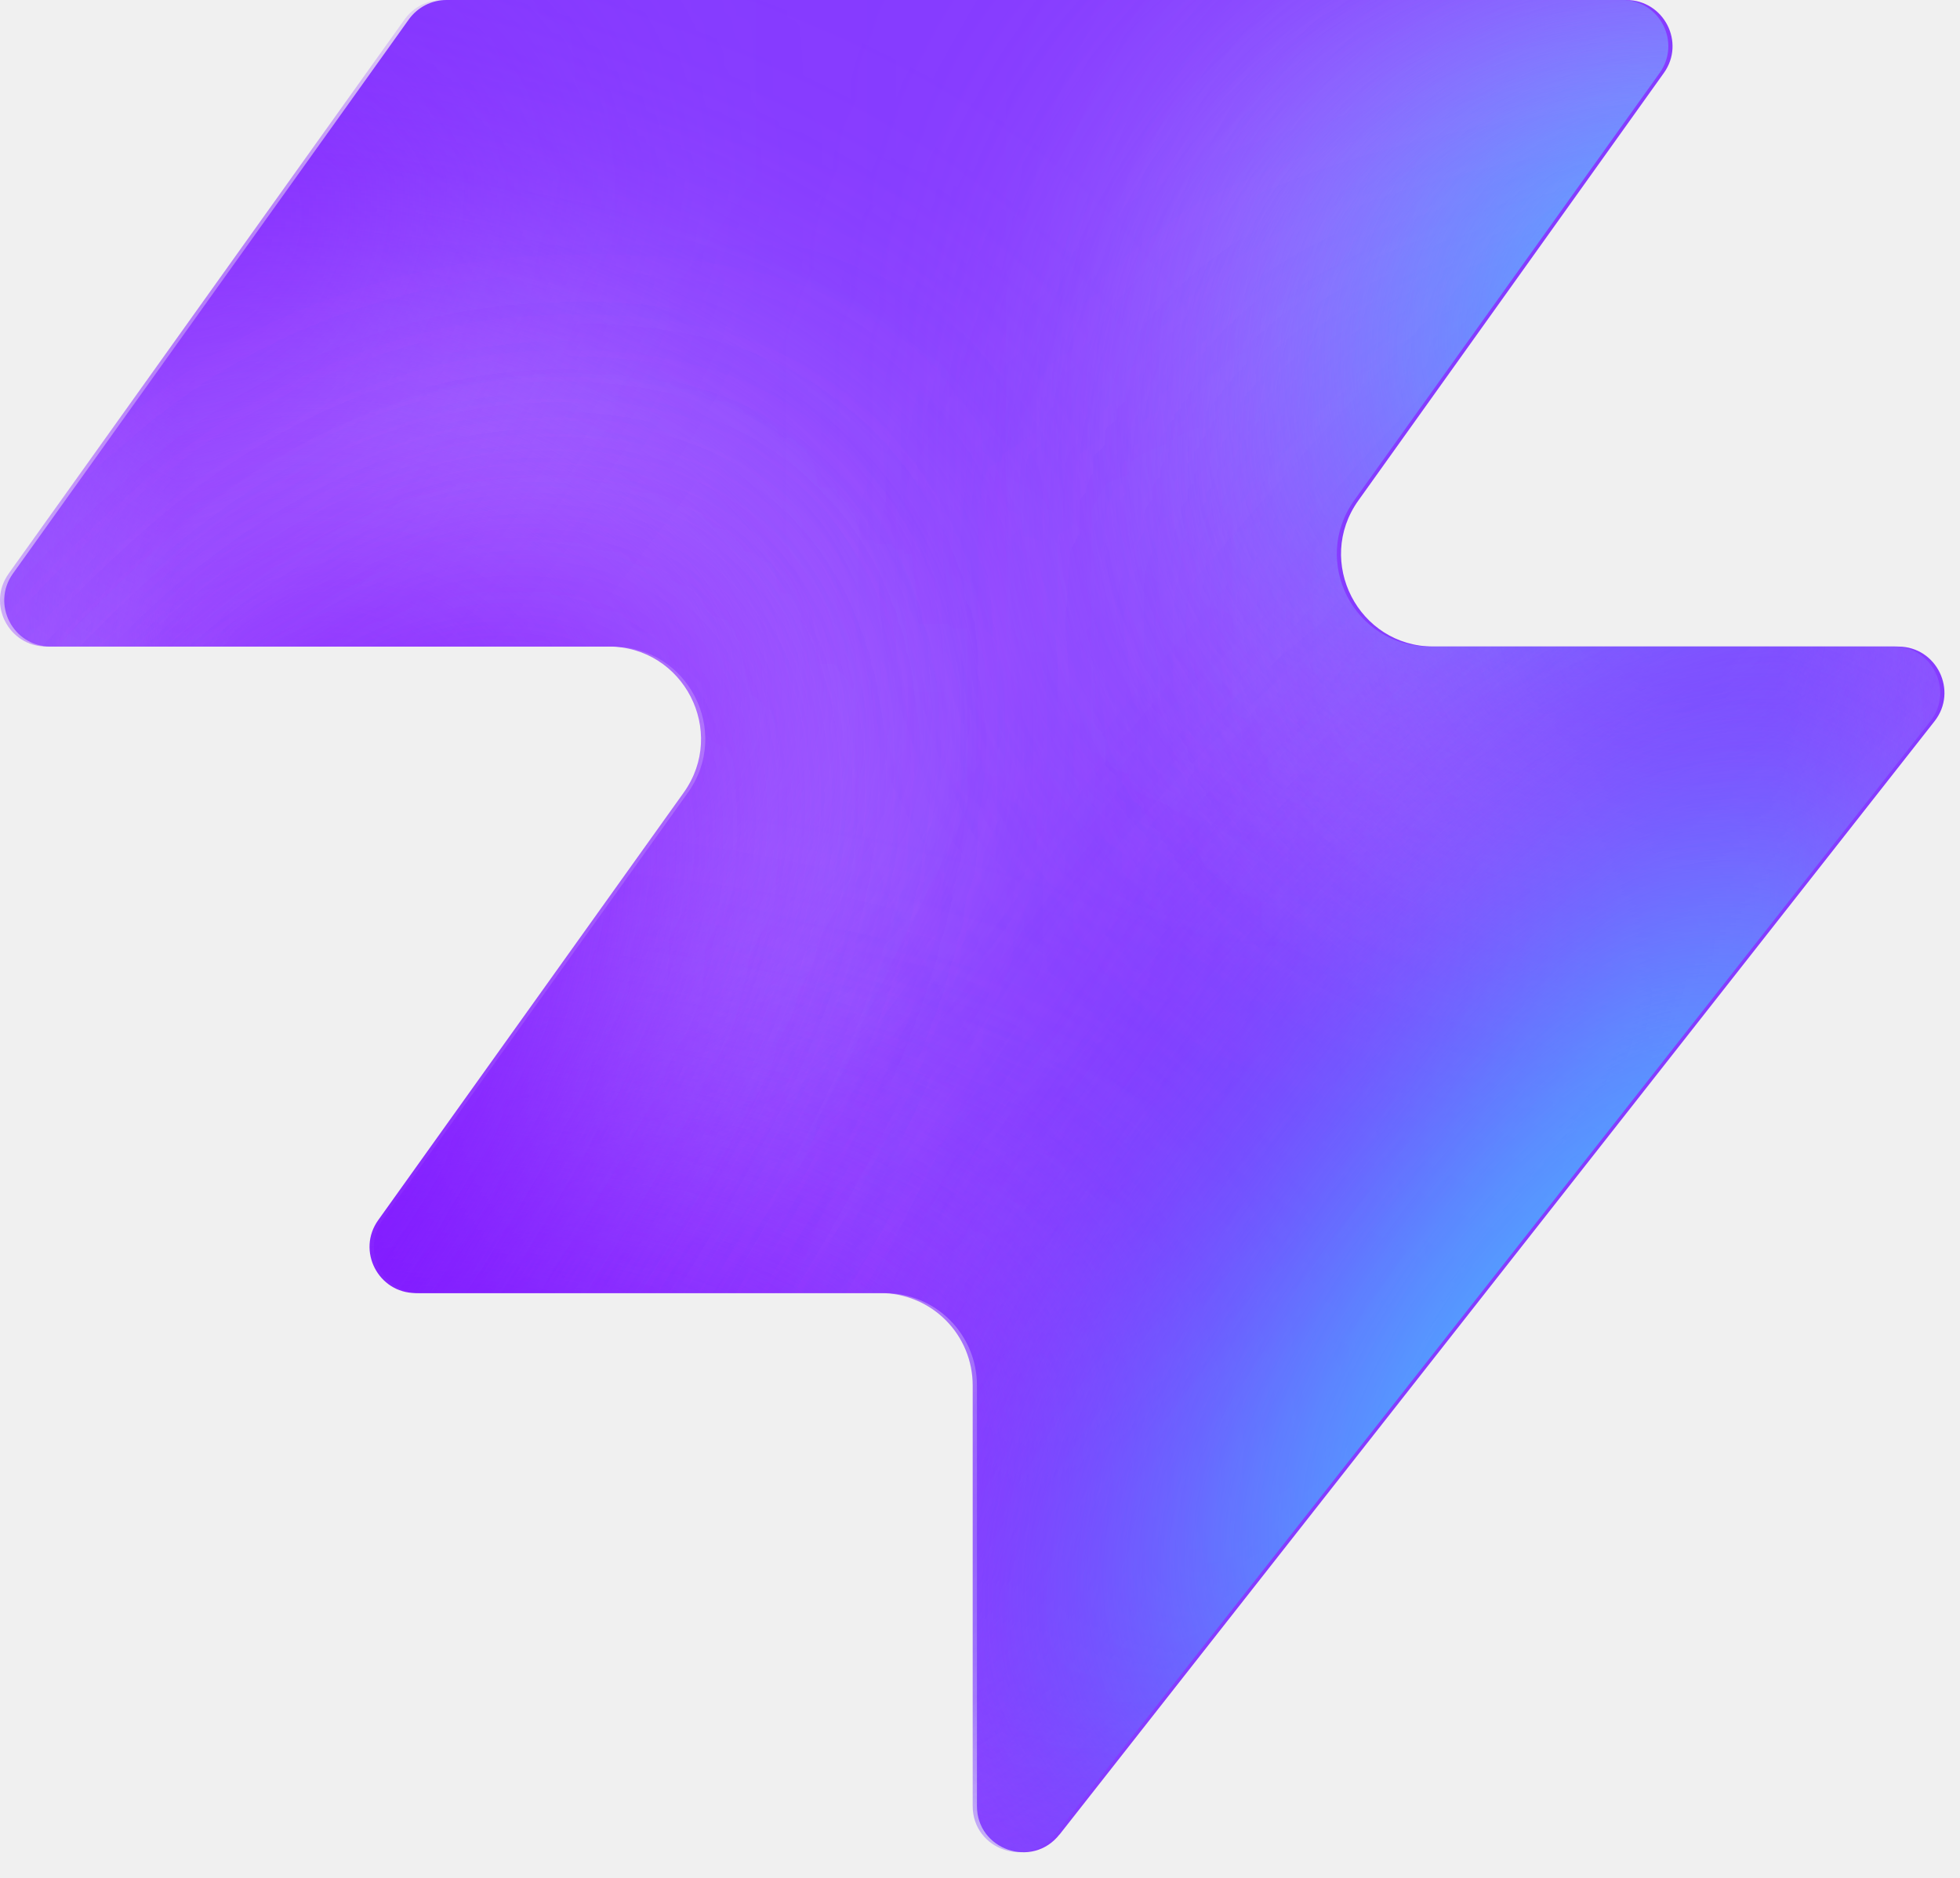
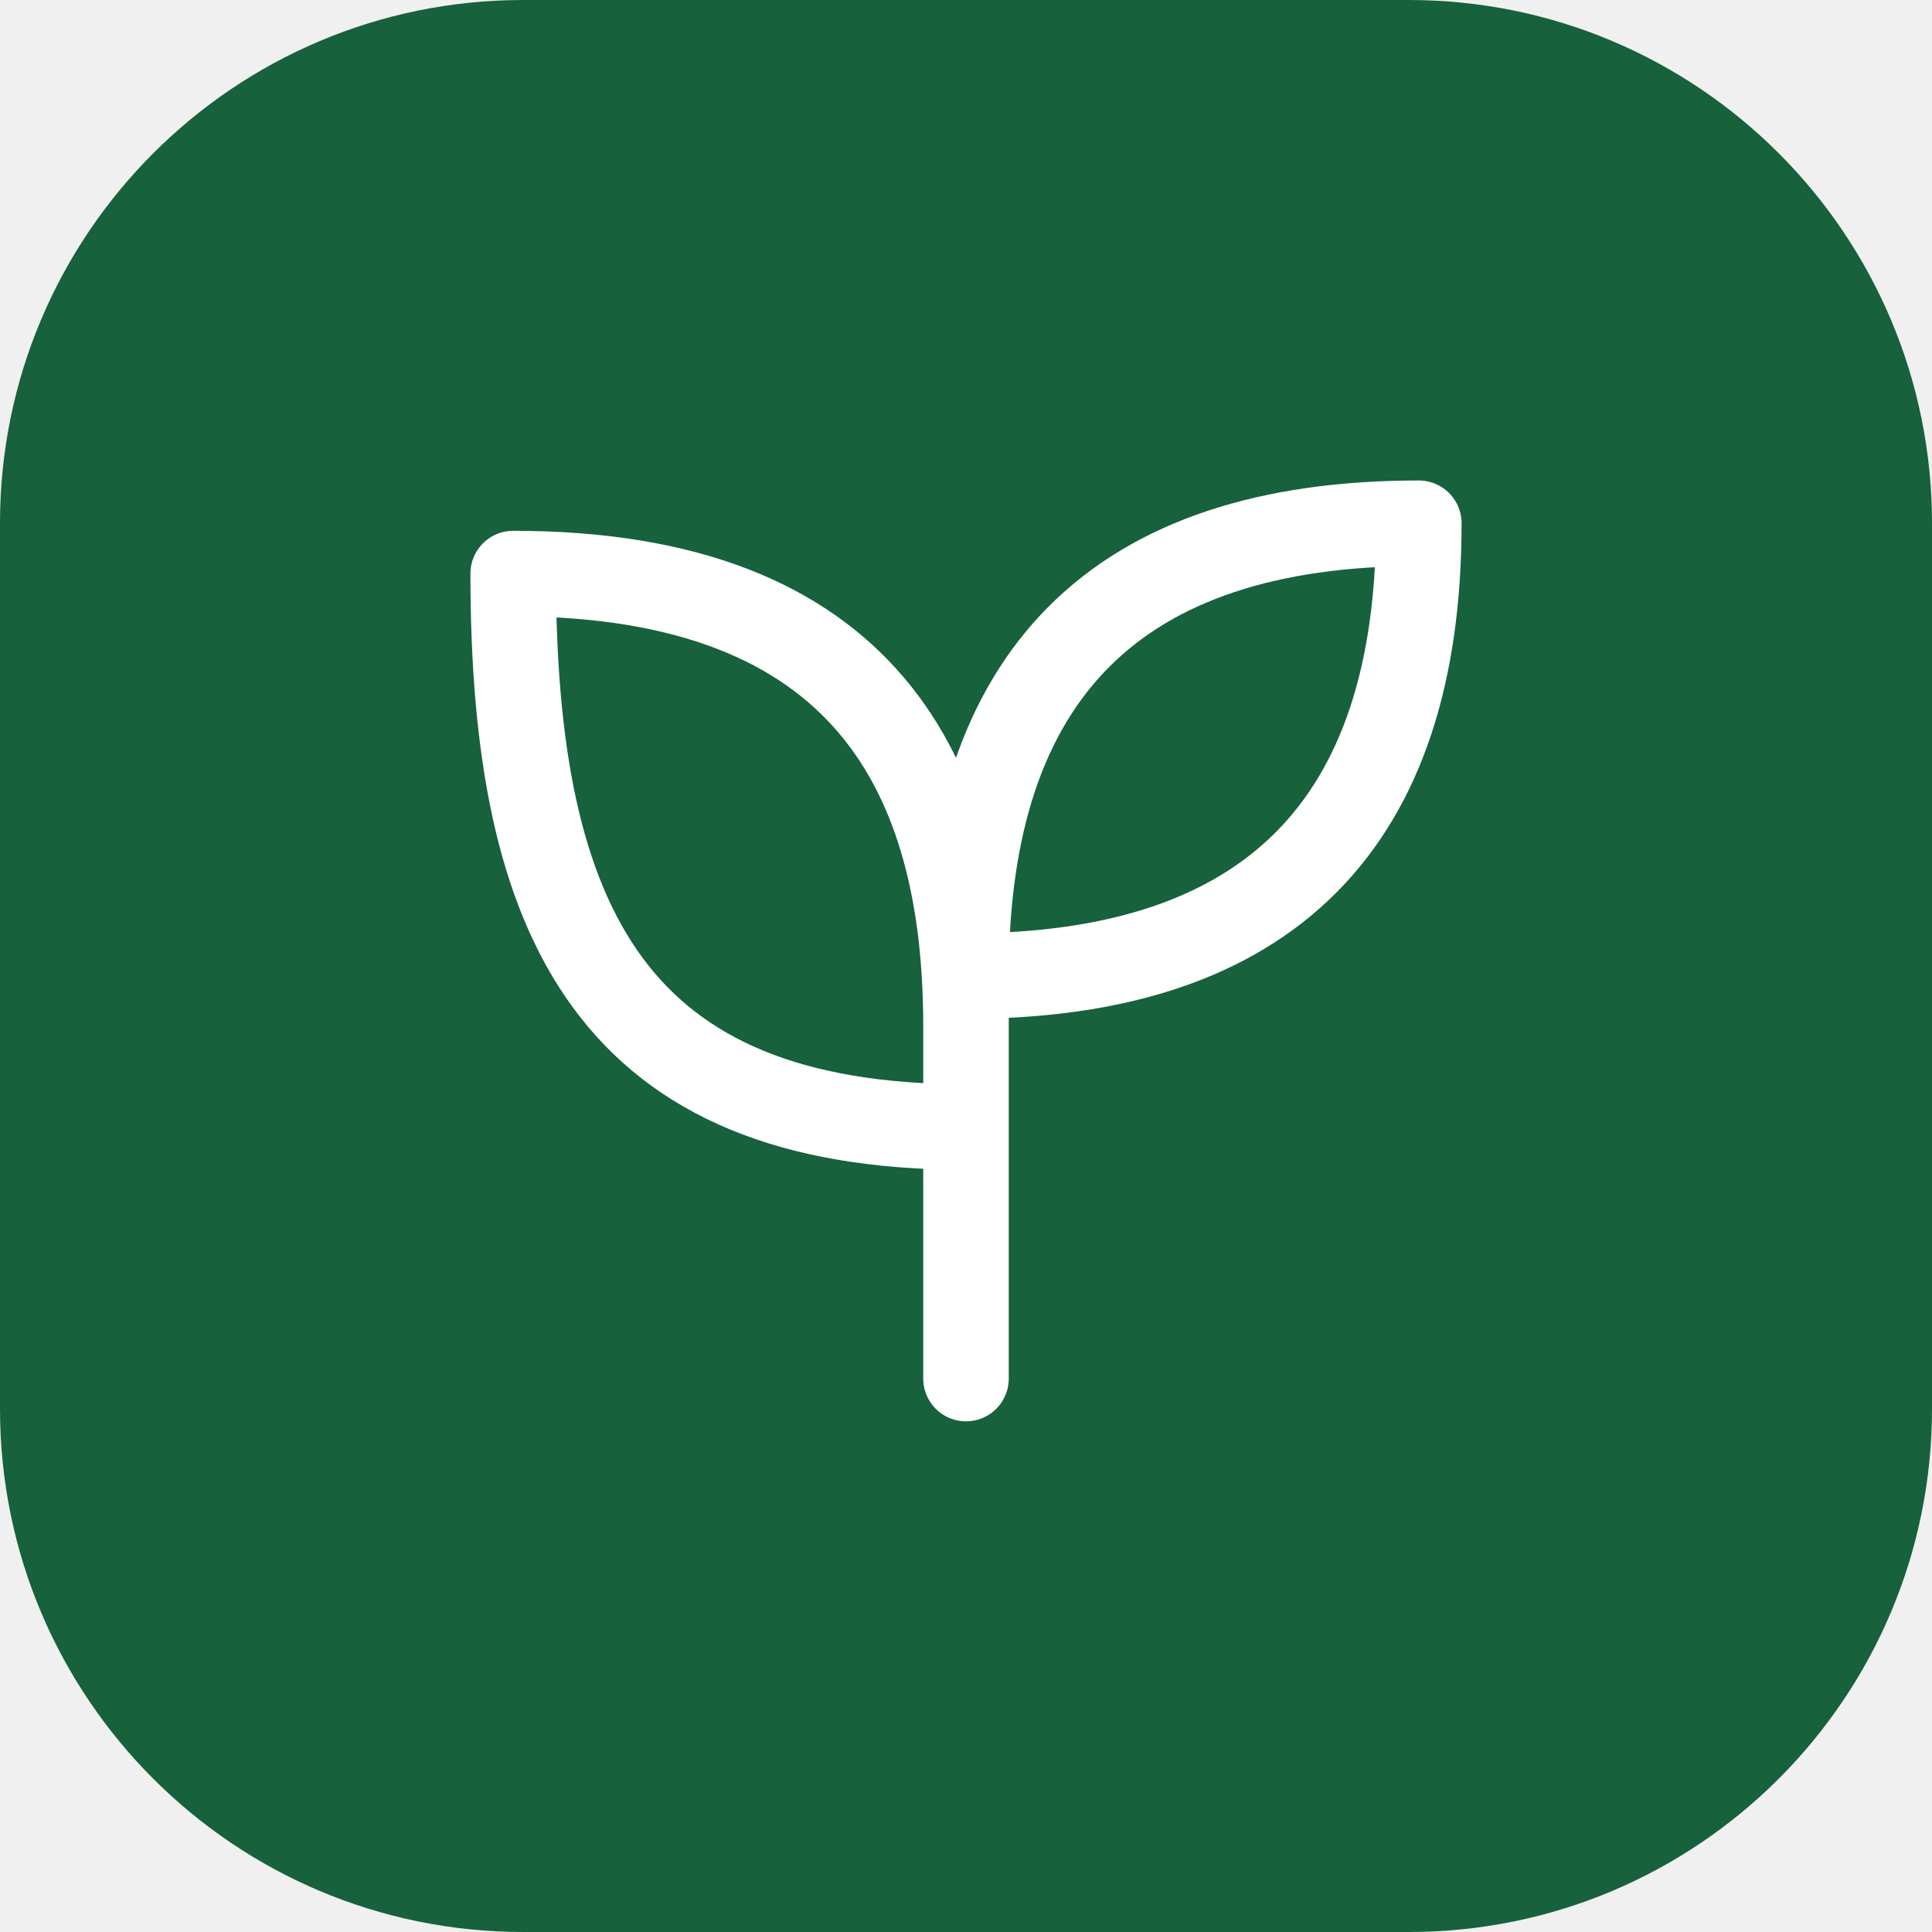
- <svg xmlns="http://www.w3.org/2000/svg" width="48" height="46" fill="none" viewBox="0 0 48 46">
-   <path fill="#863bff" d="M25.946 44.938c-.664.845-2.021.375-2.021-.698V33.937a2.26 2.26 0 0 0-2.262-2.262H10.287c-.92 0-1.456-1.04-.92-1.788l7.48-10.471c1.07-1.497 0-3.578-1.842-3.578H1.237c-.92 0-1.456-1.04-.92-1.788L10.013.474c.214-.297.556-.474.92-.474h28.894c.92 0 1.456 1.04.92 1.788l-7.48 10.471c-1.07 1.498 0 3.579 1.842 3.579h11.377c.943 0 1.473 1.088.89 1.83L25.947 44.94z" style="fill:#863bff;fill:color(display-p3 .525 .23 1);fill-opacity:1" />
-   <mask id="a" width="48" height="46" x="0" y="0" maskUnits="userSpaceOnUse" style="mask-type:alpha">
-     <path fill="#000" d="M25.842 44.938c-.664.844-2.021.375-2.021-.698V33.937a2.26 2.26 0 0 0-2.262-2.262H10.183c-.92 0-1.456-1.04-.92-1.788l7.48-10.471c1.07-1.498 0-3.579-1.842-3.579H1.133c-.92 0-1.456-1.04-.92-1.787L9.91.473c.214-.297.556-.474.92-.474h28.894c.92 0 1.456 1.04.92 1.788l-7.48 10.471c-1.07 1.498 0 3.578 1.842 3.578h11.377c.943 0 1.473 1.088.89 1.832L25.843 44.94z" style="fill:#000;fill-opacity:1" />
-   </mask>
-   <g mask="url(#a)">
-     <g filter="url(#b)">
-       <ellipse cx="5.508" cy="14.704" fill="#ede6ff" rx="5.508" ry="14.704" style="fill:#ede6ff;fill:color(display-p3 .927 .903 1);fill-opacity:1" transform="matrix(.00324 1 1 -.00324 -4.47 31.516)" />
-     </g>
-     <g filter="url(#c)">
-       <ellipse cx="10.399" cy="29.851" fill="#ede6ff" rx="10.399" ry="29.851" style="fill:#ede6ff;fill:color(display-p3 .927 .903 1);fill-opacity:1" transform="matrix(.00324 1 1 -.00324 -39.328 7.883)" />
-     </g>
-     <g filter="url(#d)">
-       <ellipse cx="5.508" cy="30.487" fill="#7e14ff" rx="5.508" ry="30.487" style="fill:#7e14ff;fill:color(display-p3 .492 .077 1);fill-opacity:1" transform="rotate(89.814 -25.913 -14.639)scale(1 -1)" />
-     </g>
-     <g filter="url(#e)">
-       <ellipse cx="5.508" cy="30.599" fill="#7e14ff" rx="5.508" ry="30.599" style="fill:#7e14ff;fill:color(display-p3 .492 .077 1);fill-opacity:1" transform="rotate(89.814 -32.644 -3.334)scale(1 -1)" />
-     </g>
-     <g filter="url(#f)">
-       <ellipse cx="5.508" cy="30.599" fill="#7e14ff" rx="5.508" ry="30.599" style="fill:#7e14ff;fill:color(display-p3 .492 .077 1);fill-opacity:1" transform="matrix(.00324 1 1 -.00324 -34.34 30.47)" />
-     </g>
-     <g filter="url(#g)">
-       <ellipse cx="14.072" cy="22.078" fill="#ede6ff" rx="14.072" ry="22.078" style="fill:#ede6ff;fill:color(display-p3 .927 .903 1);fill-opacity:1" transform="rotate(93.35 24.506 48.493)scale(-1 1)" />
-     </g>
-     <g filter="url(#h)">
-       <ellipse cx="3.47" cy="21.501" fill="#7e14ff" rx="3.47" ry="21.501" style="fill:#7e14ff;fill:color(display-p3 .492 .077 1);fill-opacity:1" transform="rotate(89.009 28.708 47.59)scale(-1 1)" />
-     </g>
-     <g filter="url(#i)">
-       <ellipse cx="3.47" cy="21.501" fill="#7e14ff" rx="3.47" ry="21.501" style="fill:#7e14ff;fill:color(display-p3 .492 .077 1);fill-opacity:1" transform="rotate(89.009 28.708 47.59)scale(-1 1)" />
-     </g>
-     <g filter="url(#j)">
-       <ellipse cx=".387" cy="8.972" fill="#7e14ff" rx="4.407" ry="29.108" style="fill:#7e14ff;fill:color(display-p3 .492 .077 1);fill-opacity:1" transform="rotate(39.51 .387 8.972)" />
-     </g>
-     <g filter="url(#k)">
-       <ellipse cx="47.523" cy="-6.092" fill="#7e14ff" rx="4.407" ry="29.108" style="fill:#7e14ff;fill:color(display-p3 .492 .077 1);fill-opacity:1" transform="rotate(37.892 47.523 -6.092)" />
-     </g>
-     <g filter="url(#l)">
-       <ellipse cx="41.412" cy="6.333" fill="#47bfff" rx="5.971" ry="9.665" style="fill:#47bfff;fill:color(display-p3 .28 .748 1);fill-opacity:1" transform="rotate(37.892 41.412 6.333)" />
-     </g>
-     <g filter="url(#m)">
-       <ellipse cx="-1.879" cy="38.332" fill="#7e14ff" rx="4.407" ry="29.108" style="fill:#7e14ff;fill:color(display-p3 .492 .077 1);fill-opacity:1" transform="rotate(37.892 -1.88 38.332)" />
-     </g>
-     <g filter="url(#n)">
-       <ellipse cx="-1.879" cy="38.332" fill="#7e14ff" rx="4.407" ry="29.108" style="fill:#7e14ff;fill:color(display-p3 .492 .077 1);fill-opacity:1" transform="rotate(37.892 -1.88 38.332)" />
-     </g>
-     <g filter="url(#o)">
-       <ellipse cx="35.651" cy="29.907" fill="#7e14ff" rx="4.407" ry="29.108" style="fill:#7e14ff;fill:color(display-p3 .492 .077 1);fill-opacity:1" transform="rotate(37.892 35.651 29.907)" />
-     </g>
-     <g filter="url(#p)">
-       <ellipse cx="38.418" cy="32.4" fill="#47bfff" rx="5.971" ry="15.297" style="fill:#47bfff;fill:color(display-p3 .28 .748 1);fill-opacity:1" transform="rotate(37.892 38.418 32.4)" />
-     </g>
+ <svg xmlns="http://www.w3.org/2000/svg" viewBox="0 0 48 48">
+   <rect width="48" height="48" rx="13" fill="#17613d" />
+   <g transform="translate(9 8) scale(1.25)" fill="none" stroke="#fff" stroke-width="1.7" stroke-linecap="round" stroke-linejoin="round">
+     <path d="M12 21v-9M12 16C5 16 3 12 3 5c7 0 9 4 9 9M12 13c0-6 3-9 9-9 0 6-3 9-9 9" />
  </g>
-   <defs>
-     <filter id="b" width="60.045" height="41.654" x="-19.77" y="16.149" color-interpolation-filters="sRGB" filterUnits="userSpaceOnUse">
-       <feFlood flood-opacity="0" result="BackgroundImageFix" />
-       <feBlend in="SourceGraphic" in2="BackgroundImageFix" result="shape" />
-       <feGaussianBlur result="effect1_foregroundBlur_2002_17158" stdDeviation="7.659" />
-     </filter>
-     <filter id="c" width="90.34" height="51.437" x="-54.613" y="-7.533" color-interpolation-filters="sRGB" filterUnits="userSpaceOnUse">
-       <feFlood flood-opacity="0" result="BackgroundImageFix" />
-       <feBlend in="SourceGraphic" in2="BackgroundImageFix" result="shape" />
-       <feGaussianBlur result="effect1_foregroundBlur_2002_17158" stdDeviation="7.659" />
-     </filter>
-     <filter id="d" width="79.355" height="29.4" x="-49.64" y="2.03" color-interpolation-filters="sRGB" filterUnits="userSpaceOnUse">
-       <feFlood flood-opacity="0" result="BackgroundImageFix" />
-       <feBlend in="SourceGraphic" in2="BackgroundImageFix" result="shape" />
-       <feGaussianBlur result="effect1_foregroundBlur_2002_17158" stdDeviation="4.596" />
-     </filter>
-     <filter id="e" width="79.579" height="29.4" x="-45.045" y="20.029" color-interpolation-filters="sRGB" filterUnits="userSpaceOnUse">
-       <feFlood flood-opacity="0" result="BackgroundImageFix" />
-       <feBlend in="SourceGraphic" in2="BackgroundImageFix" result="shape" />
-       <feGaussianBlur result="effect1_foregroundBlur_2002_17158" stdDeviation="4.596" />
-     </filter>
-     <filter id="f" width="79.579" height="29.4" x="-43.513" y="21.178" color-interpolation-filters="sRGB" filterUnits="userSpaceOnUse">
-       <feFlood flood-opacity="0" result="BackgroundImageFix" />
-       <feBlend in="SourceGraphic" in2="BackgroundImageFix" result="shape" />
-       <feGaussianBlur result="effect1_foregroundBlur_2002_17158" stdDeviation="4.596" />
-     </filter>
-     <filter id="g" width="74.749" height="58.852" x="15.756" y="-17.901" color-interpolation-filters="sRGB" filterUnits="userSpaceOnUse">
-       <feFlood flood-opacity="0" result="BackgroundImageFix" />
-       <feBlend in="SourceGraphic" in2="BackgroundImageFix" result="shape" />
-       <feGaussianBlur result="effect1_foregroundBlur_2002_17158" stdDeviation="7.659" />
-     </filter>
-     <filter id="h" width="61.377" height="25.362" x="23.548" y="2.284" color-interpolation-filters="sRGB" filterUnits="userSpaceOnUse">
-       <feFlood flood-opacity="0" result="BackgroundImageFix" />
-       <feBlend in="SourceGraphic" in2="BackgroundImageFix" result="shape" />
-       <feGaussianBlur result="effect1_foregroundBlur_2002_17158" stdDeviation="4.596" />
-     </filter>
-     <filter id="i" width="61.377" height="25.362" x="23.548" y="2.284" color-interpolation-filters="sRGB" filterUnits="userSpaceOnUse">
-       <feFlood flood-opacity="0" result="BackgroundImageFix" />
-       <feBlend in="SourceGraphic" in2="BackgroundImageFix" result="shape" />
-       <feGaussianBlur result="effect1_foregroundBlur_2002_17158" stdDeviation="4.596" />
-     </filter>
-     <filter id="j" width="56.045" height="63.649" x="-27.636" y="-22.853" color-interpolation-filters="sRGB" filterUnits="userSpaceOnUse">
-       <feFlood flood-opacity="0" result="BackgroundImageFix" />
-       <feBlend in="SourceGraphic" in2="BackgroundImageFix" result="shape" />
-       <feGaussianBlur result="effect1_foregroundBlur_2002_17158" stdDeviation="4.596" />
-     </filter>
-     <filter id="k" width="54.814" height="64.646" x="20.116" y="-38.415" color-interpolation-filters="sRGB" filterUnits="userSpaceOnUse">
-       <feFlood flood-opacity="0" result="BackgroundImageFix" />
-       <feBlend in="SourceGraphic" in2="BackgroundImageFix" result="shape" />
-       <feGaussianBlur result="effect1_foregroundBlur_2002_17158" stdDeviation="4.596" />
-     </filter>
-     <filter id="l" width="33.541" height="35.313" x="24.641" y="-11.323" color-interpolation-filters="sRGB" filterUnits="userSpaceOnUse">
-       <feFlood flood-opacity="0" result="BackgroundImageFix" />
-       <feBlend in="SourceGraphic" in2="BackgroundImageFix" result="shape" />
-       <feGaussianBlur result="effect1_foregroundBlur_2002_17158" stdDeviation="4.596" />
-     </filter>
-     <filter id="m" width="54.814" height="64.646" x="-29.286" y="6.009" color-interpolation-filters="sRGB" filterUnits="userSpaceOnUse">
-       <feFlood flood-opacity="0" result="BackgroundImageFix" />
-       <feBlend in="SourceGraphic" in2="BackgroundImageFix" result="shape" />
-       <feGaussianBlur result="effect1_foregroundBlur_2002_17158" stdDeviation="4.596" />
-     </filter>
-     <filter id="n" width="54.814" height="64.646" x="-29.286" y="6.009" color-interpolation-filters="sRGB" filterUnits="userSpaceOnUse">
-       <feFlood flood-opacity="0" result="BackgroundImageFix" />
-       <feBlend in="SourceGraphic" in2="BackgroundImageFix" result="shape" />
-       <feGaussianBlur result="effect1_foregroundBlur_2002_17158" stdDeviation="4.596" />
-     </filter>
-     <filter id="o" width="54.814" height="64.646" x="8.244" y="-2.416" color-interpolation-filters="sRGB" filterUnits="userSpaceOnUse">
-       <feFlood flood-opacity="0" result="BackgroundImageFix" />
-       <feBlend in="SourceGraphic" in2="BackgroundImageFix" result="shape" />
-       <feGaussianBlur result="effect1_foregroundBlur_2002_17158" stdDeviation="4.596" />
-     </filter>
-     <filter id="p" width="39.409" height="43.623" x="18.713" y="10.588" color-interpolation-filters="sRGB" filterUnits="userSpaceOnUse">
-       <feFlood flood-opacity="0" result="BackgroundImageFix" />
-       <feBlend in="SourceGraphic" in2="BackgroundImageFix" result="shape" />
-       <feGaussianBlur result="effect1_foregroundBlur_2002_17158" stdDeviation="4.596" />
-     </filter>
-   </defs>
</svg>
